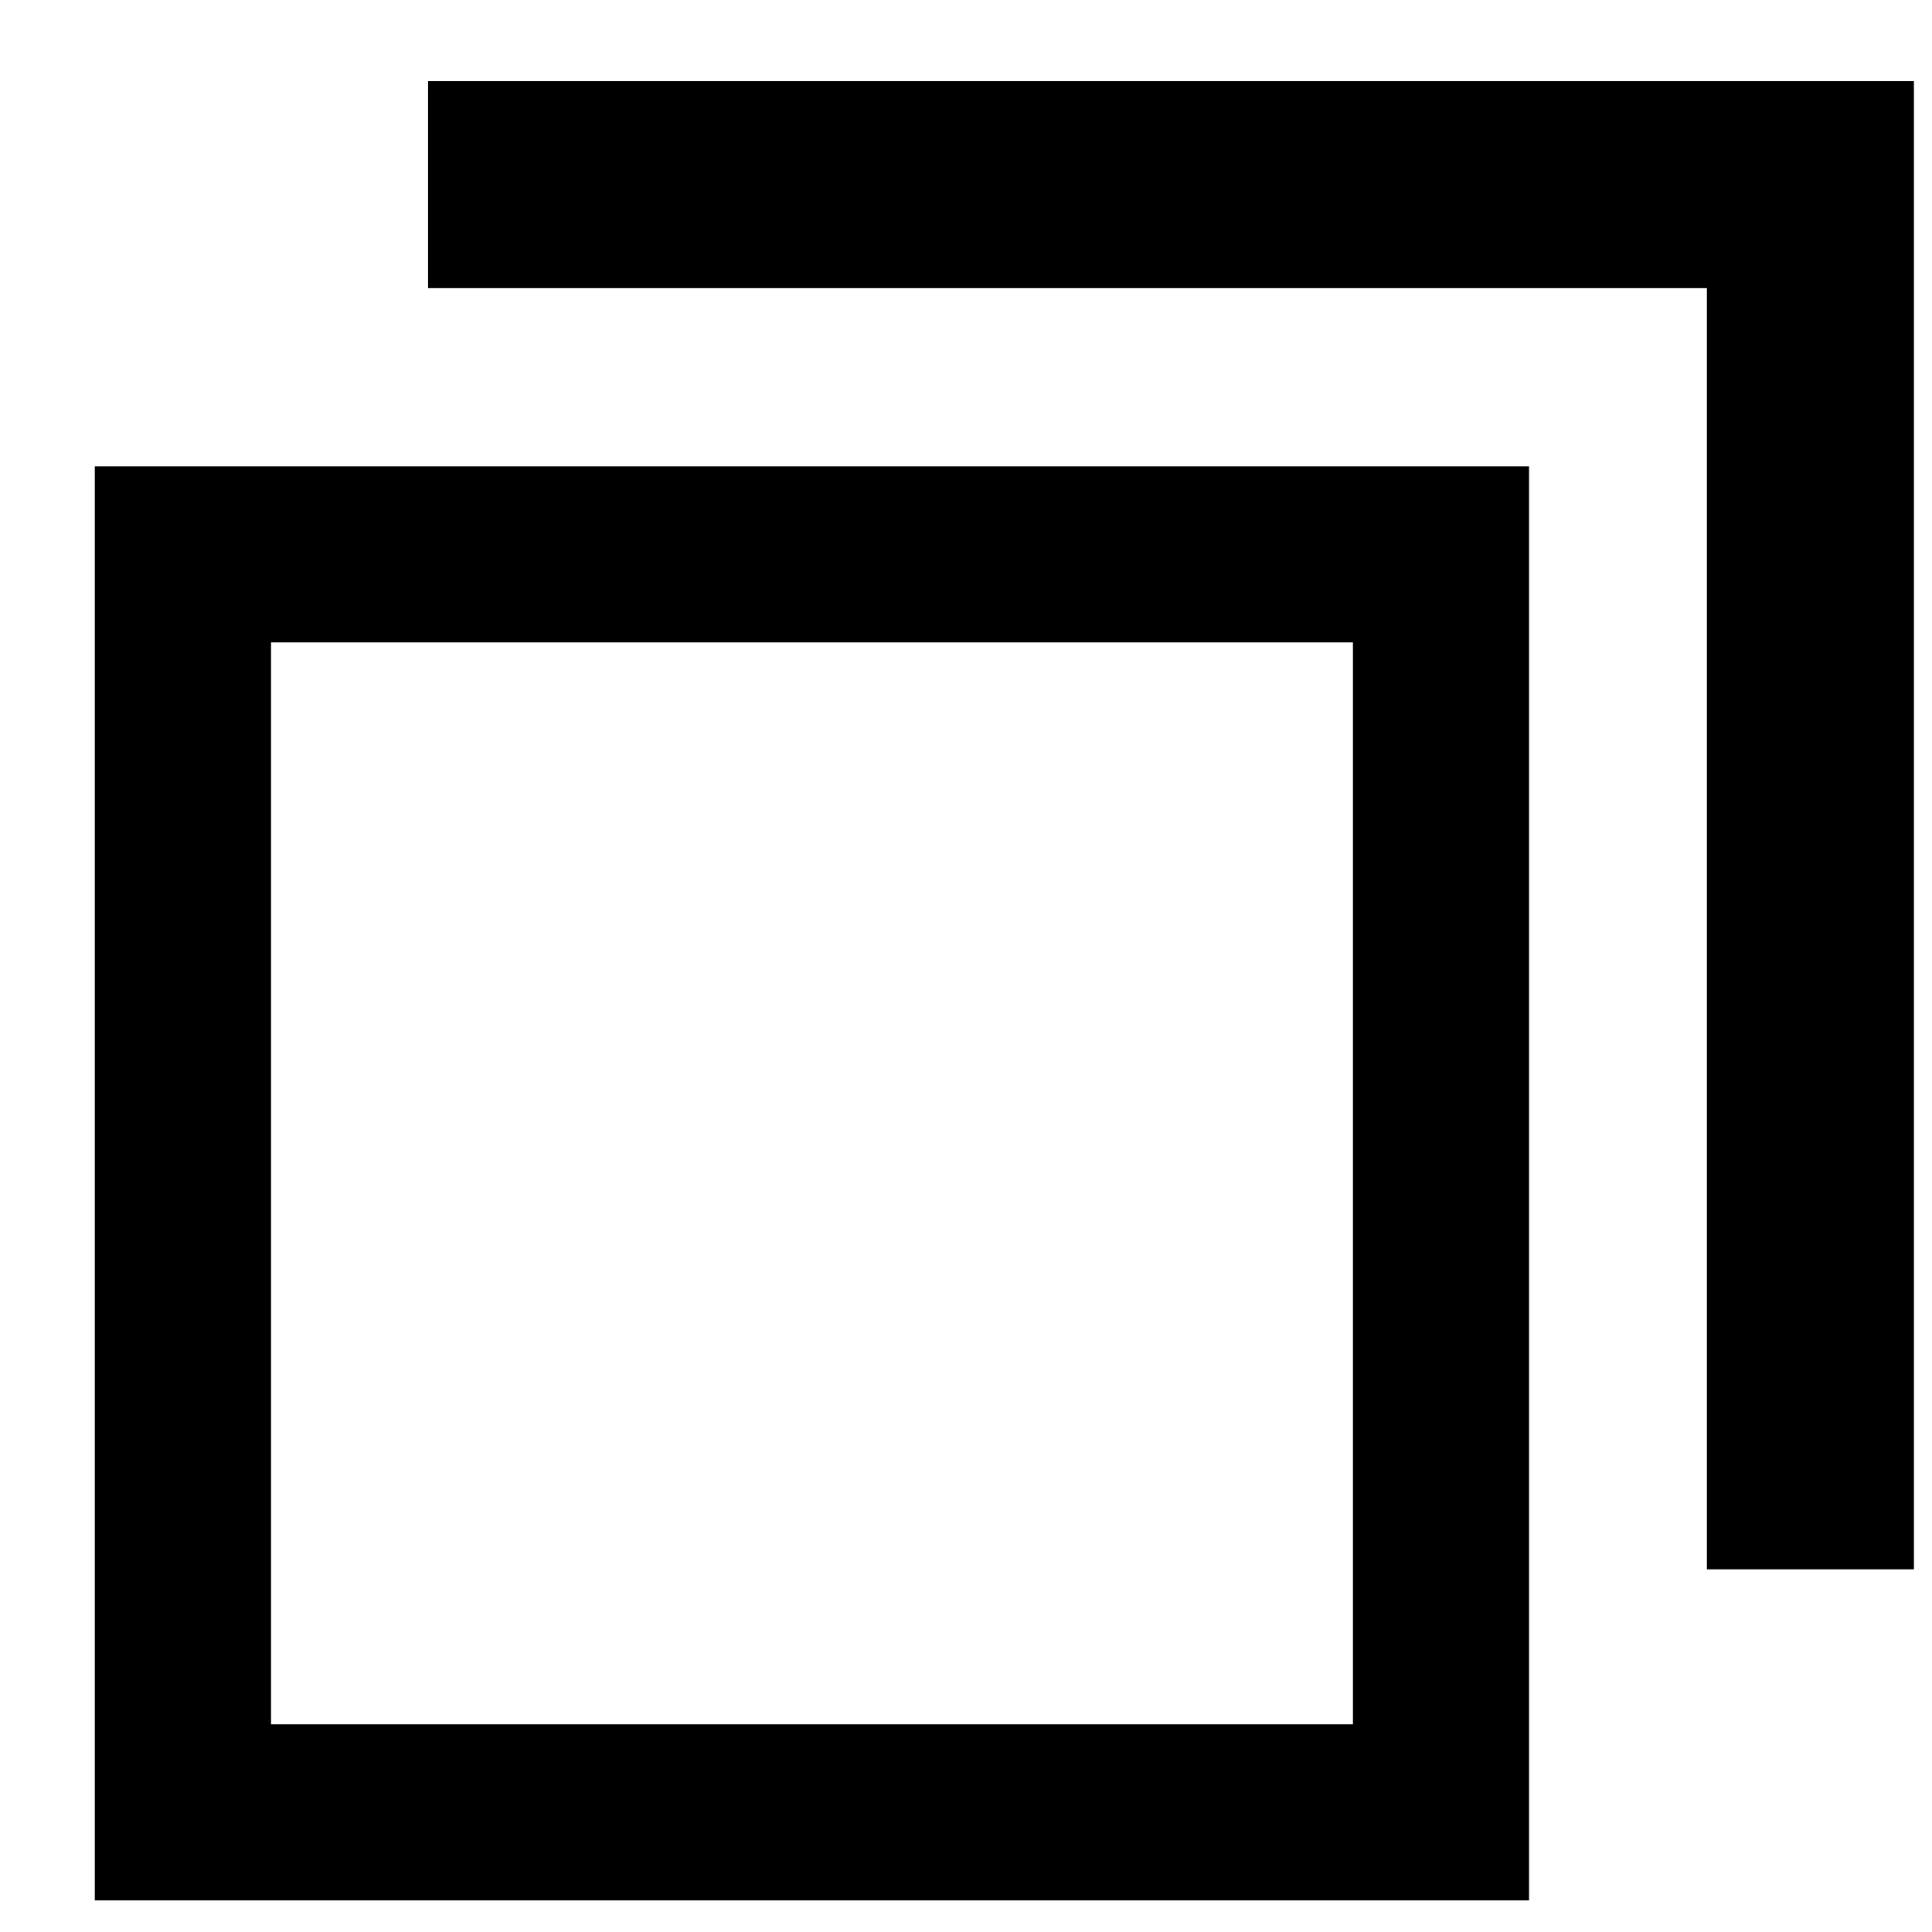
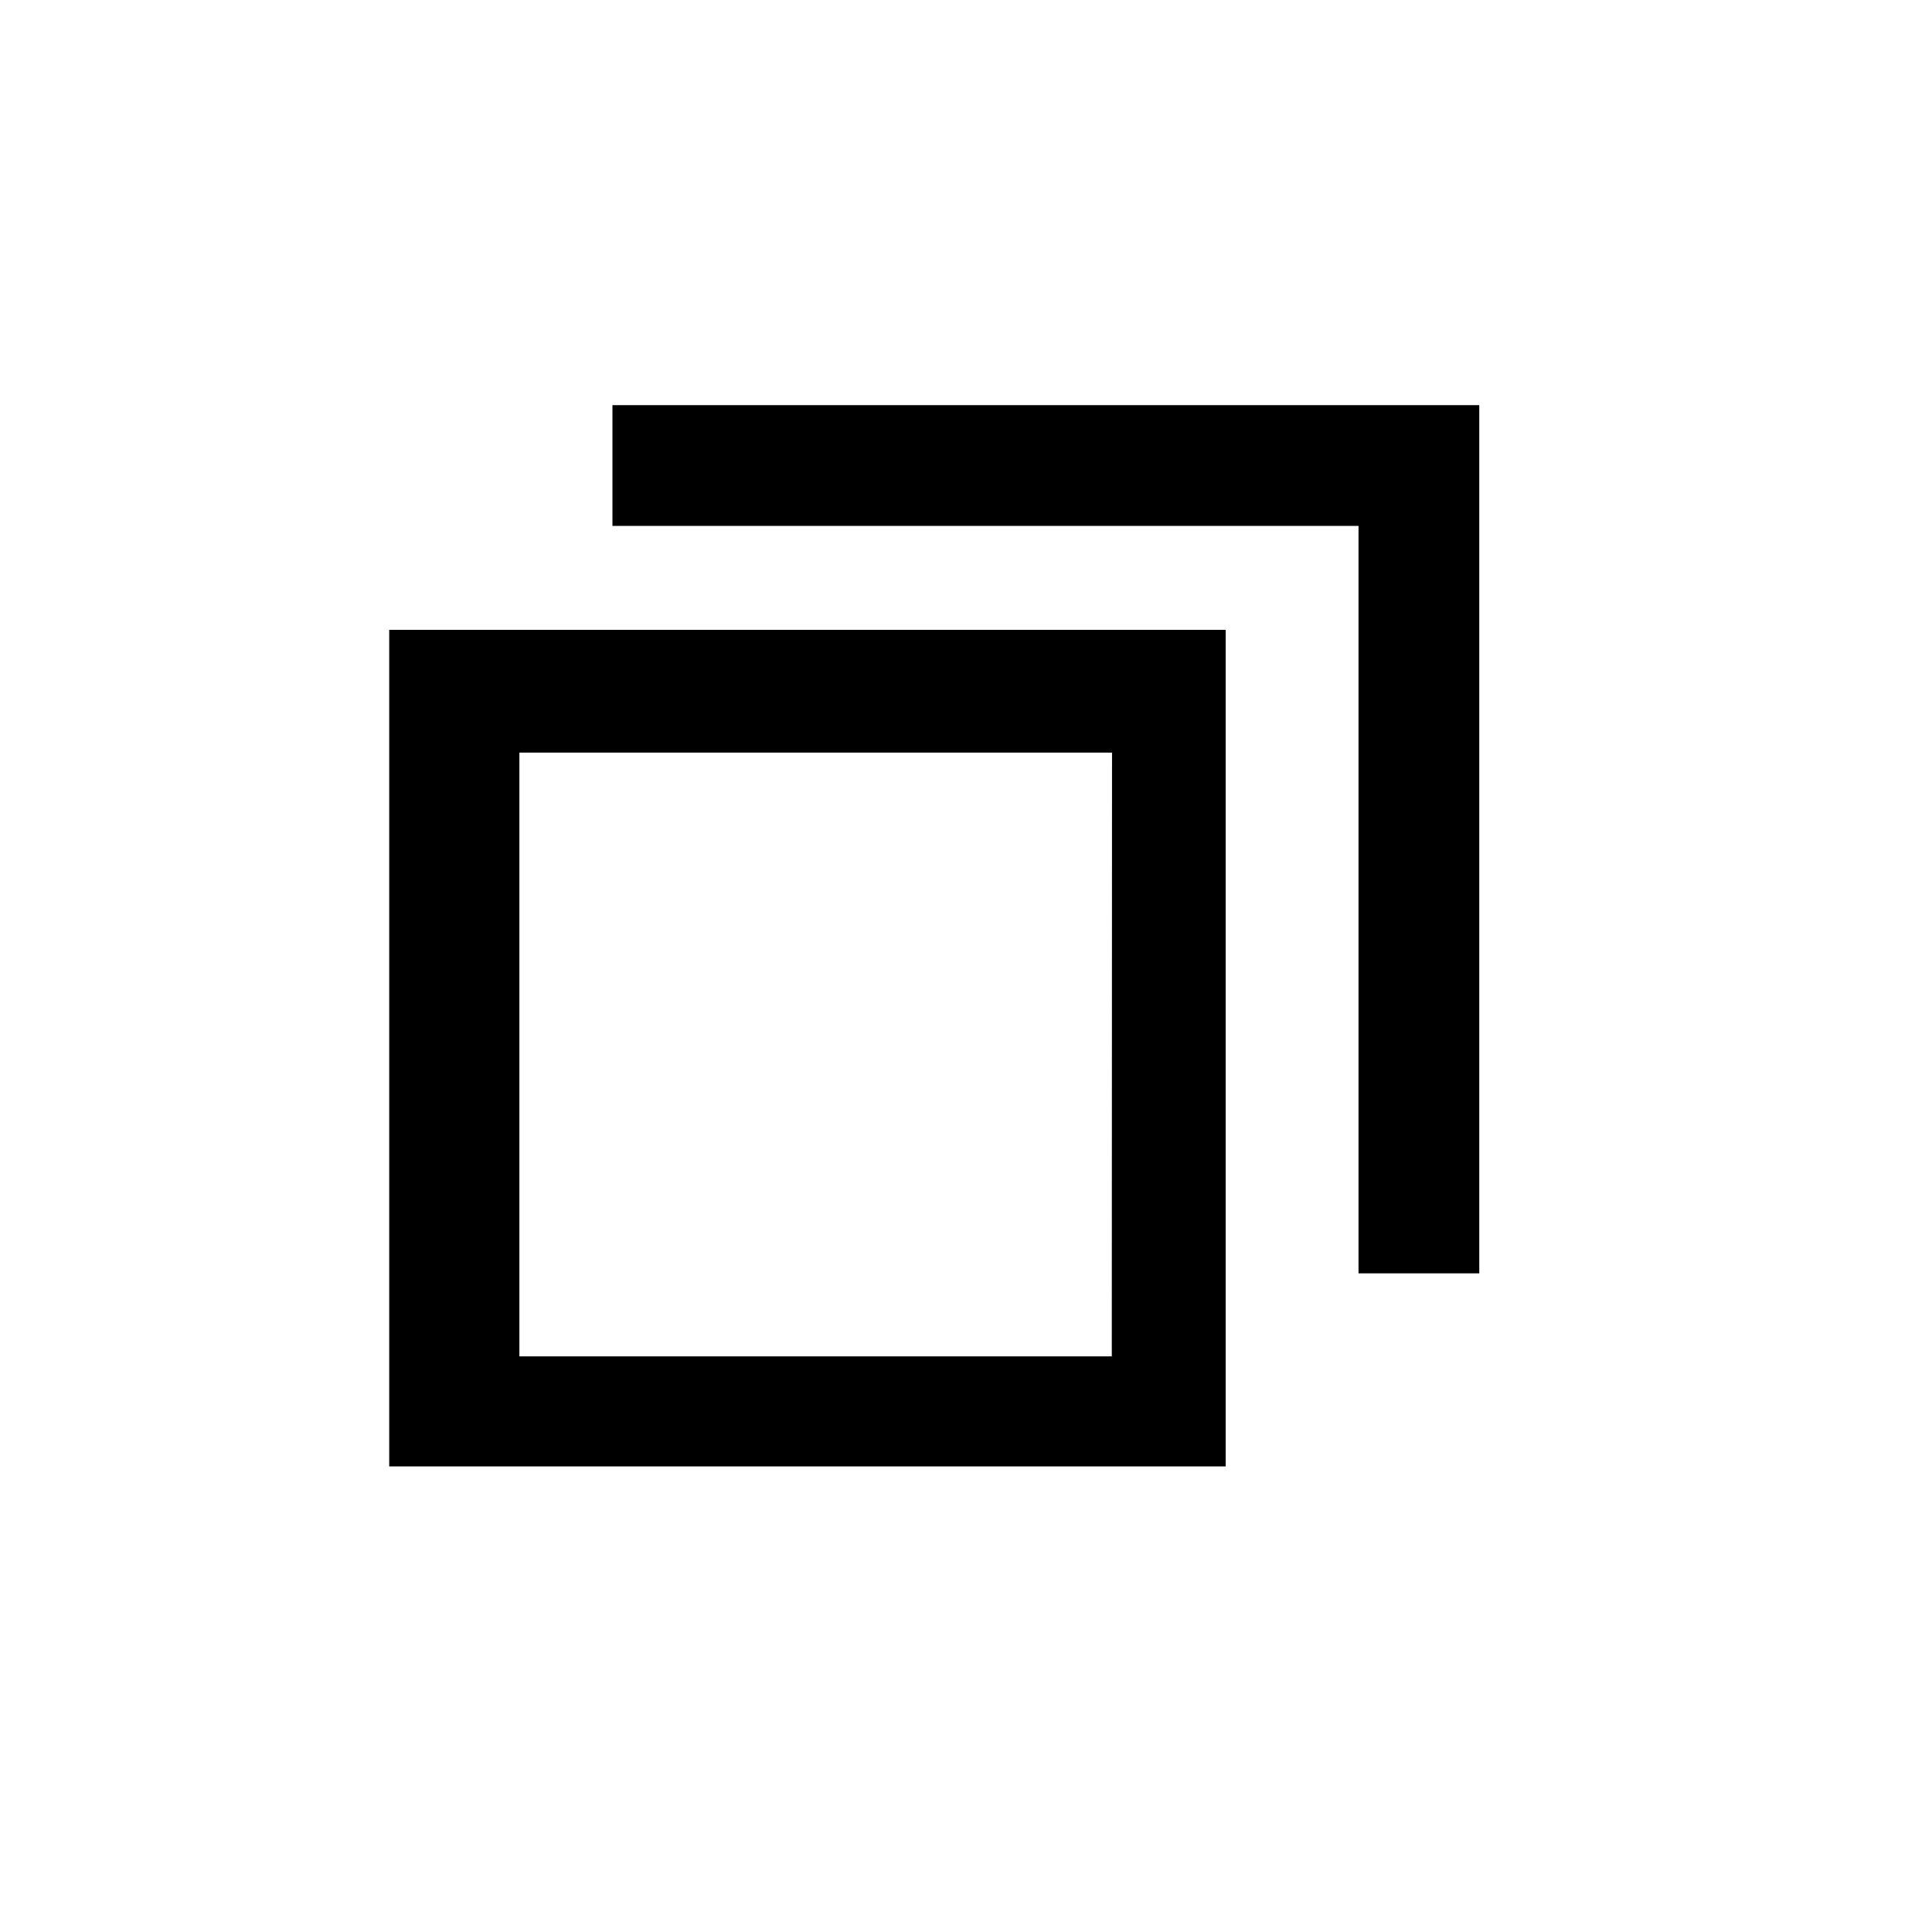
- <svg xmlns="http://www.w3.org/2000/svg" width="14" height="14" viewBox="0 0 14 14" fill="none">
-   <path d="M9.804 4.655v7.84h-7.84v-7.84h7.84zm1.275-1.276H.687v10.392H11.08V3.379z" fill="currentColor" />
-   <path d="M3.102 1.338h10.017v10.034" stroke="currentColor" stroke-width="1.5" stroke-miterlimit="10" />
+ <svg xmlns="http://www.w3.org/2000/svg" width="24" height="24" viewBox="0 0 24 24" fill="none">
+   <path d="M13.814 9.349L13.811 16.849H6.452V9.349H13.814ZM15.226 7.824H4.835V18.216H15.226V7.824Z" fill="currentColor" />
+   <path d="M7.608 5.783H17.626V15.818" stroke="currentColor" stroke-width="1.5" stroke-miterlimit="10" />
</svg>
